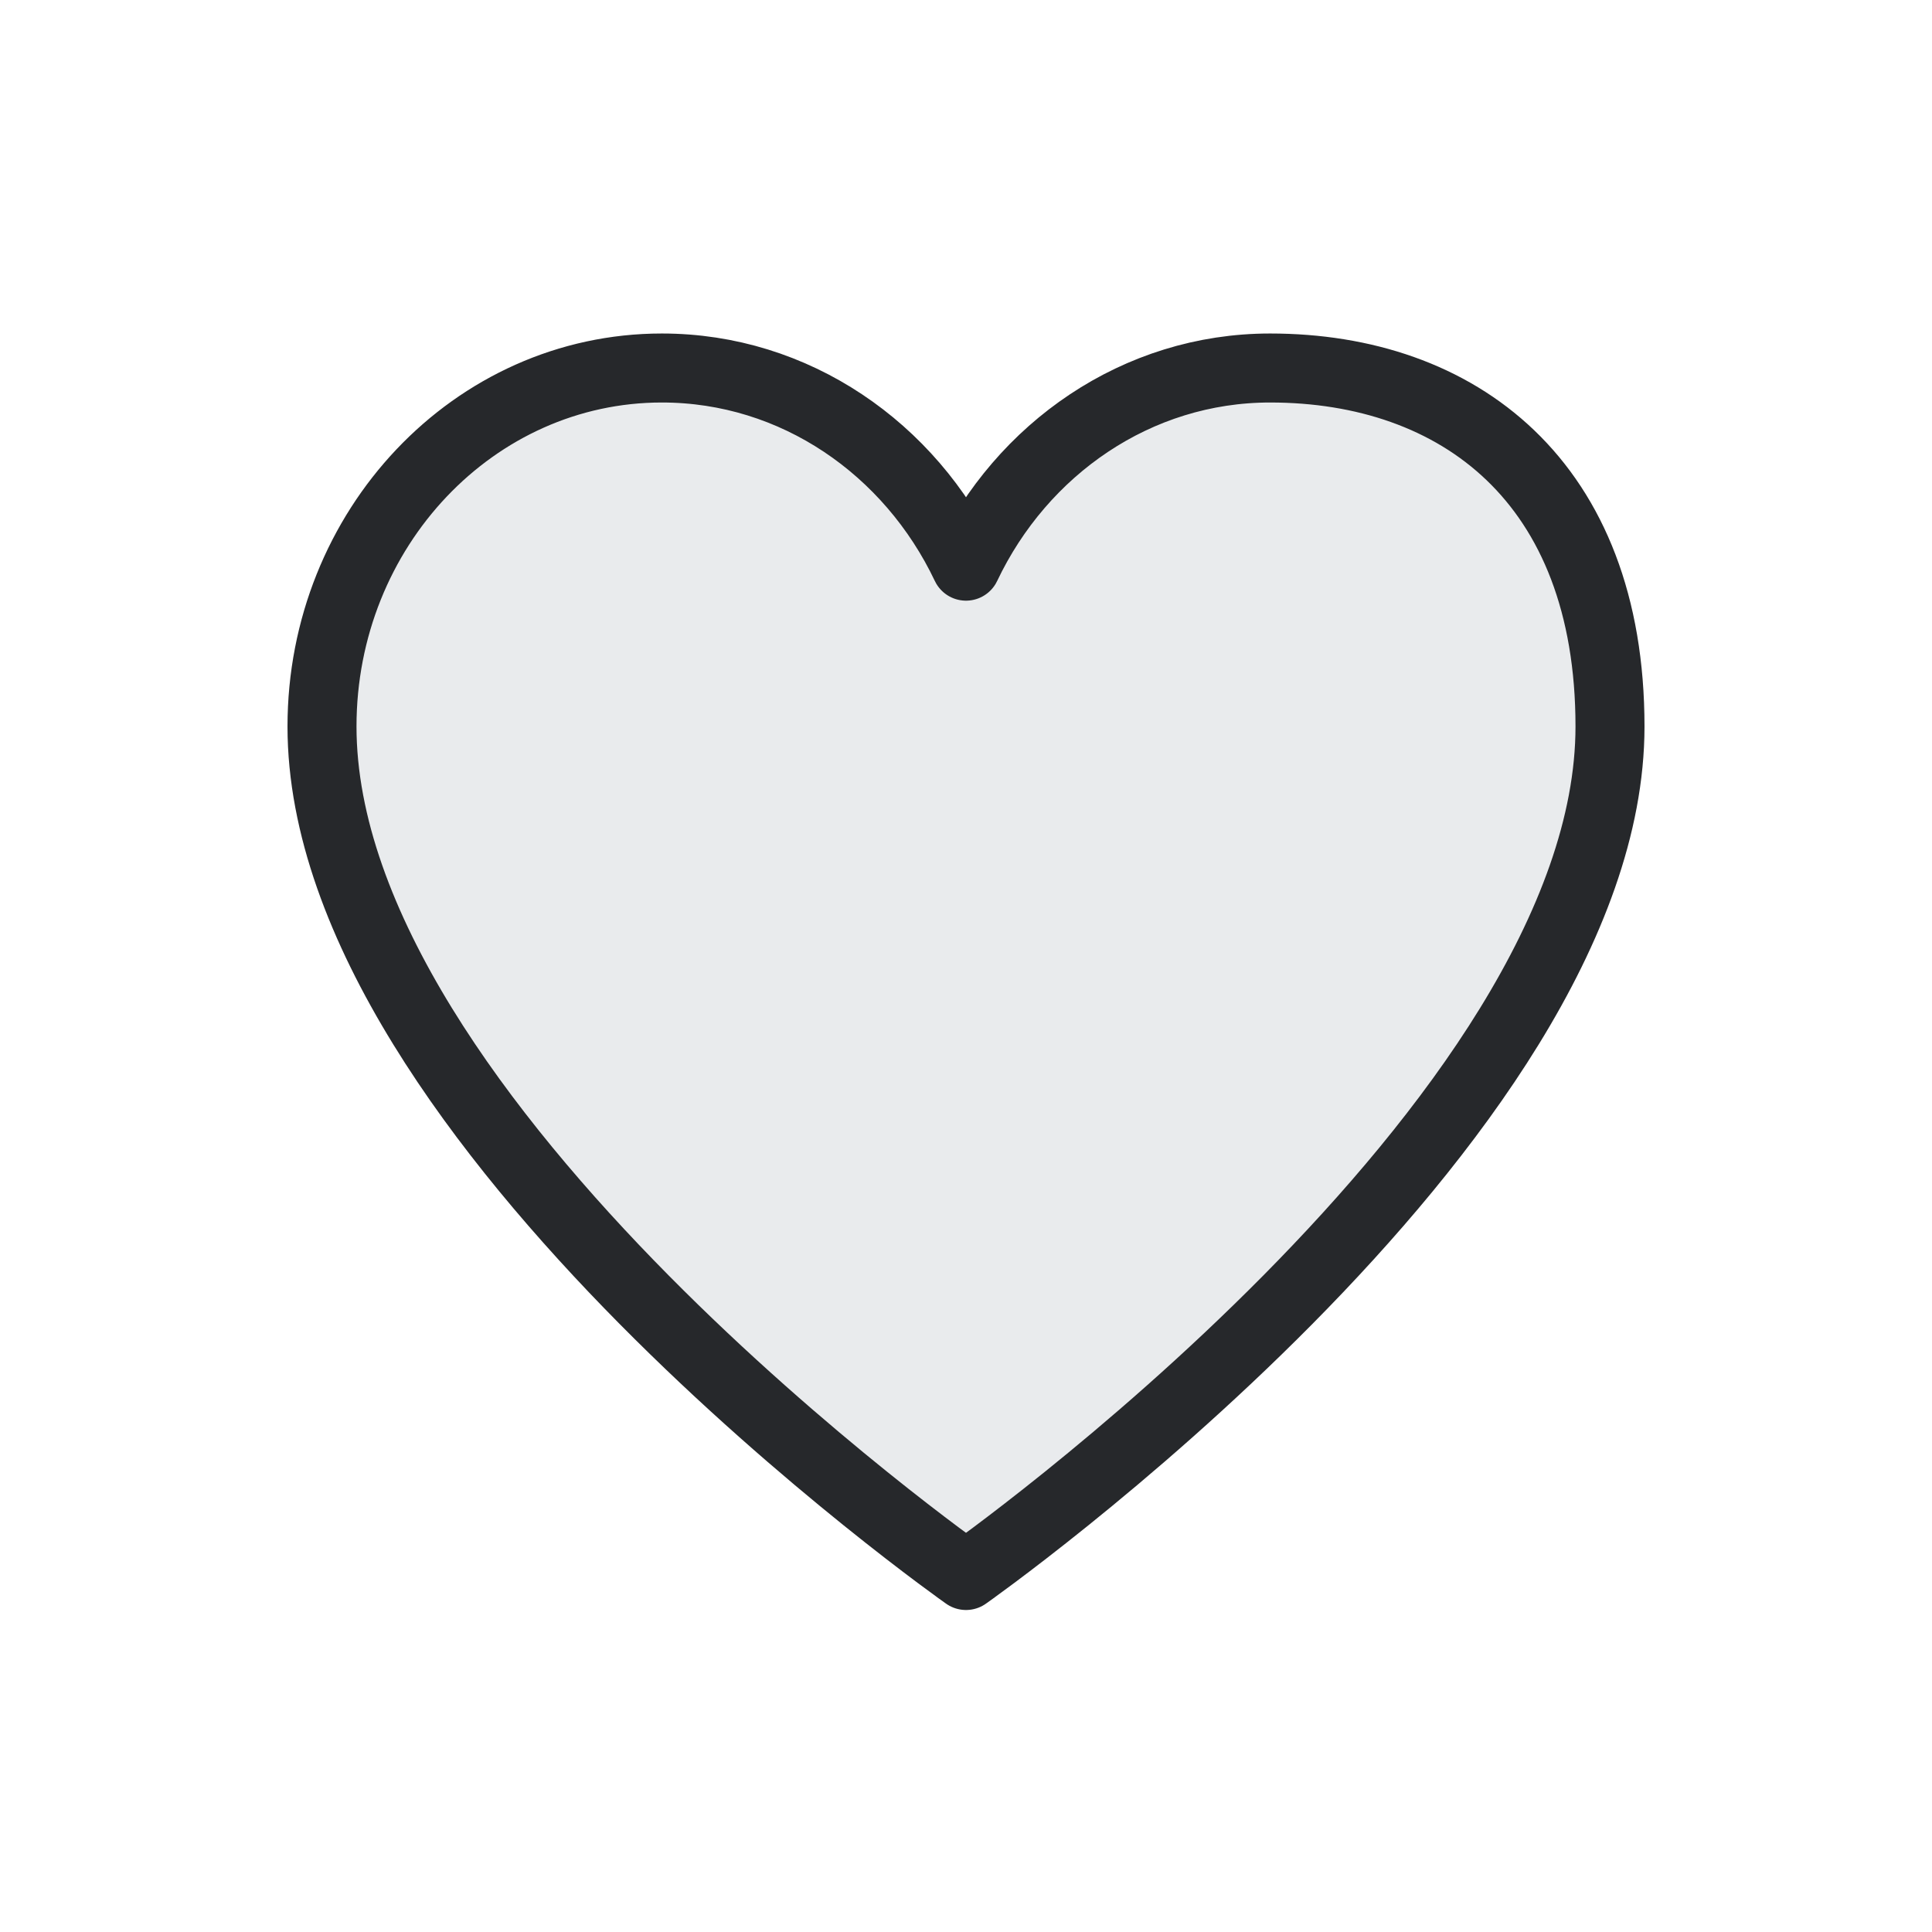
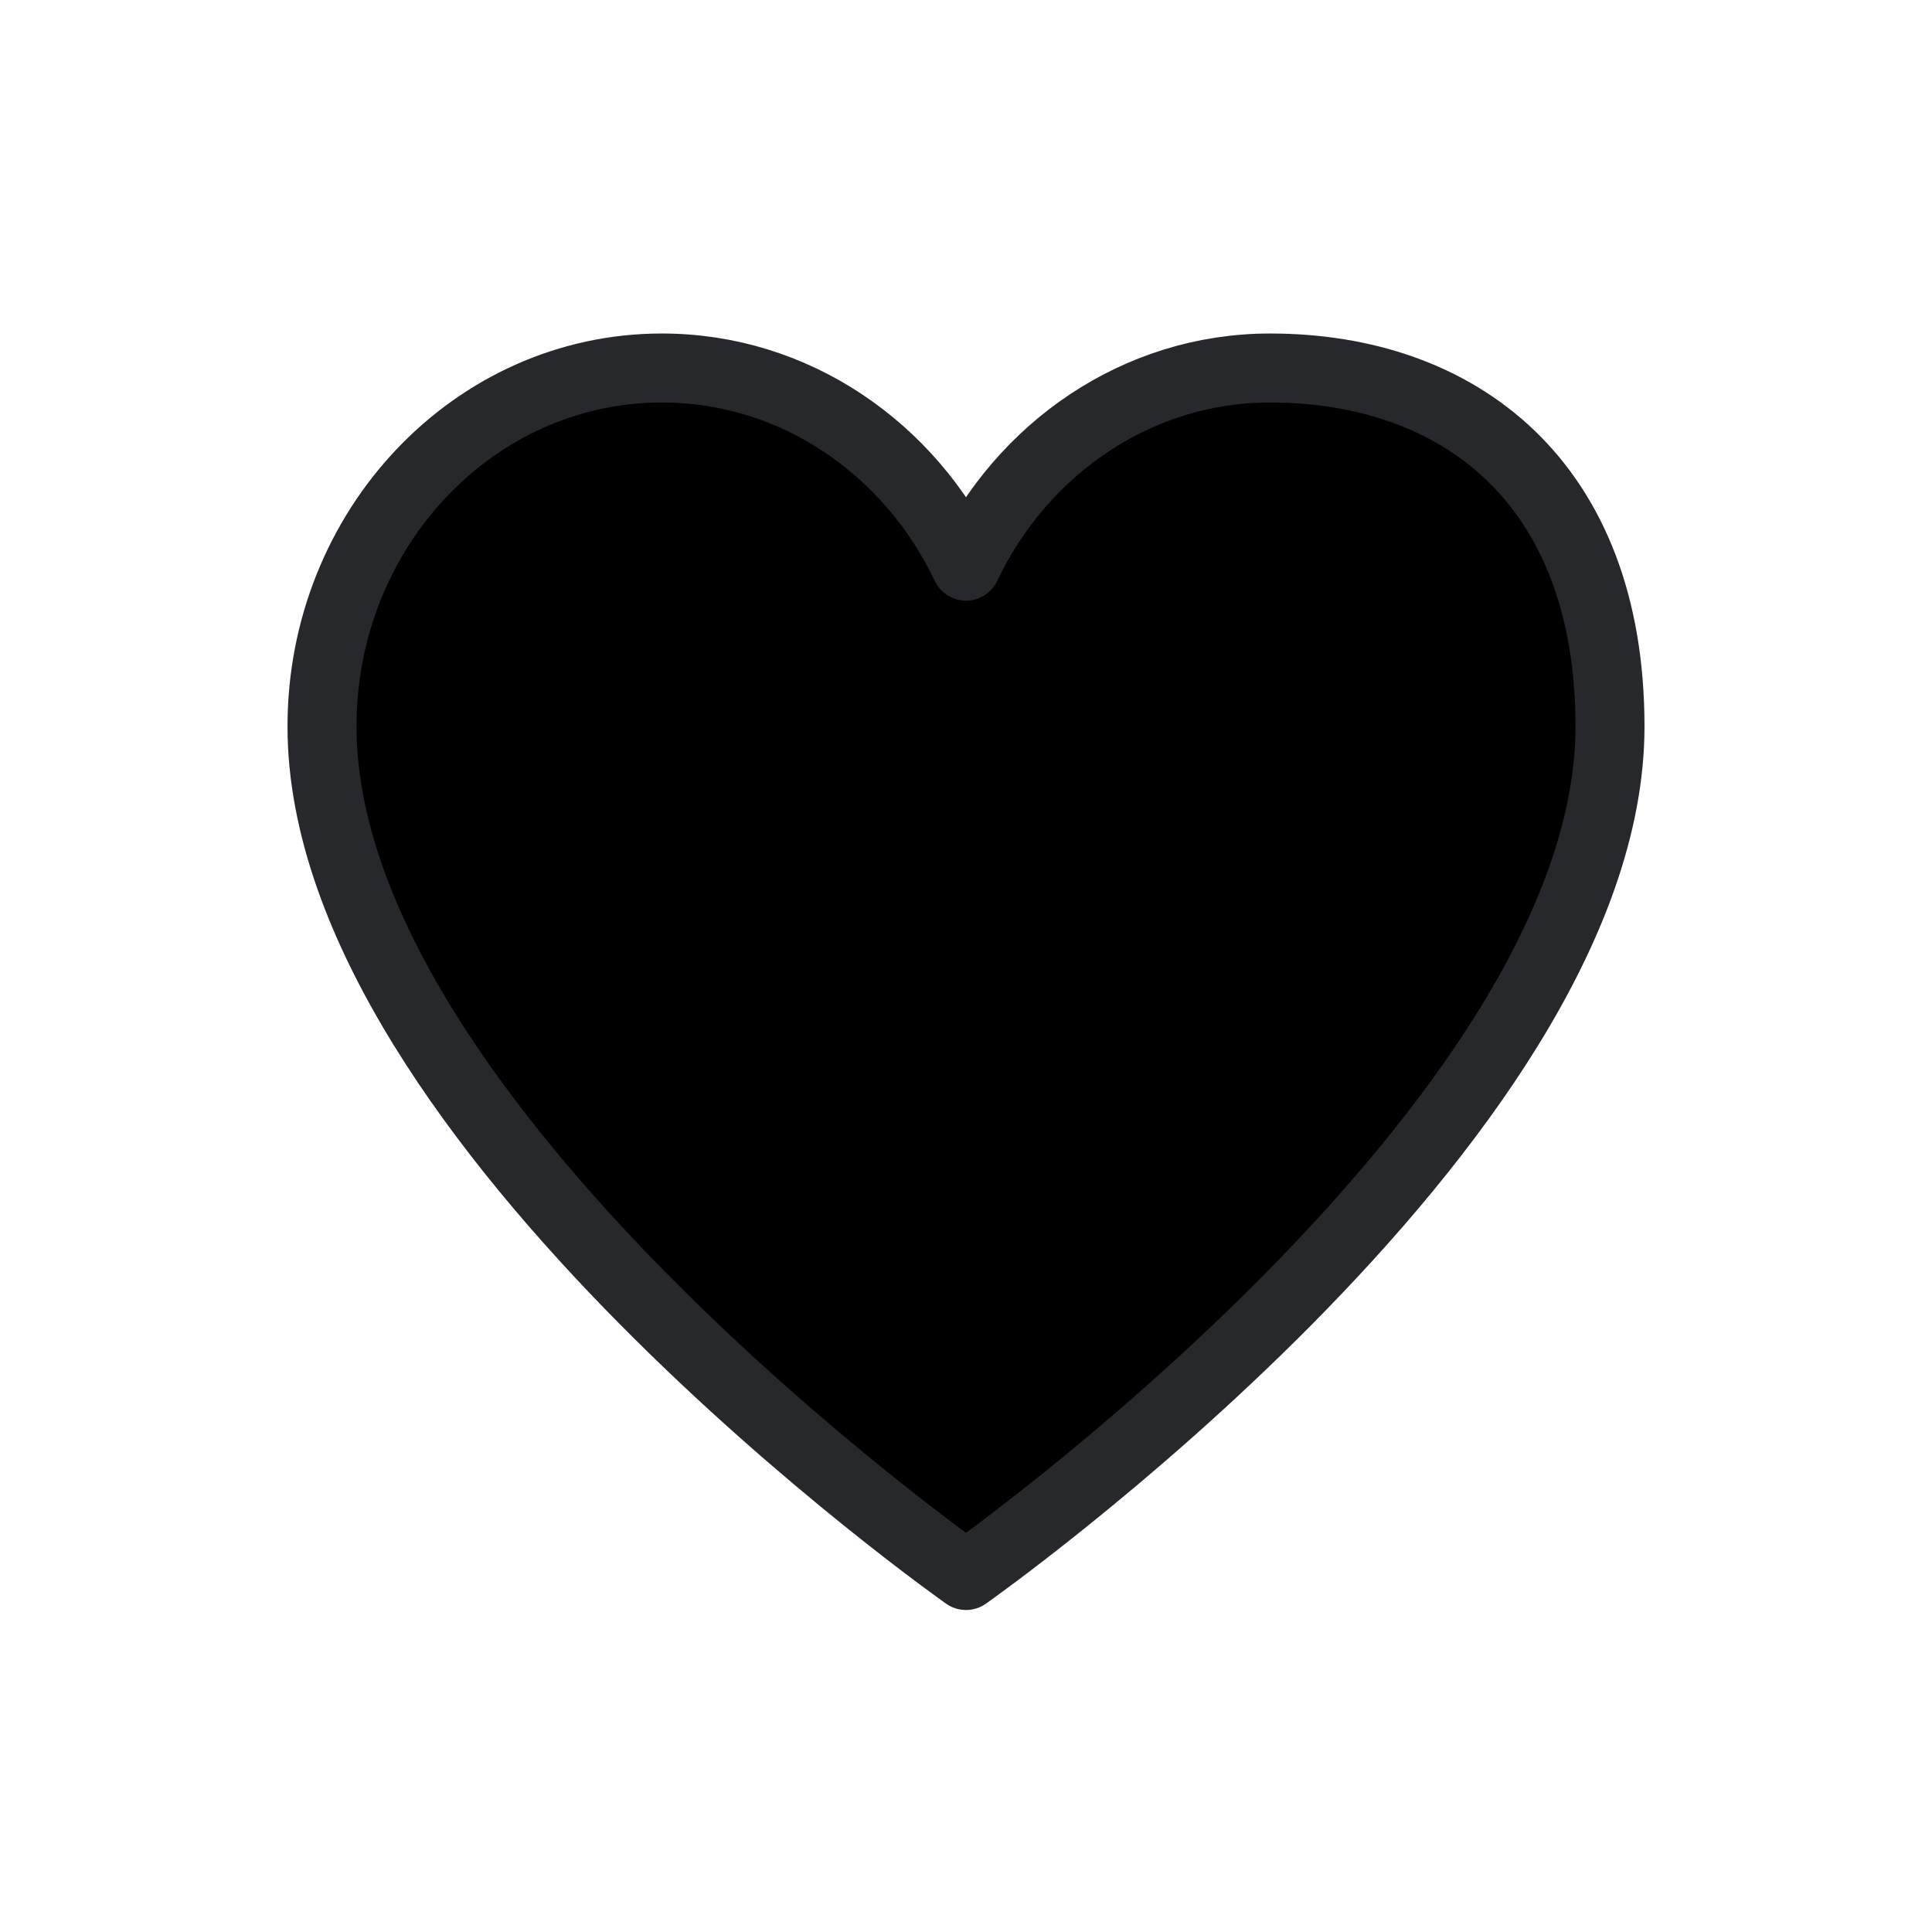
- <svg xmlns="http://www.w3.org/2000/svg" width="42" height="42" viewBox="0 0 42 42" fill="none">
-   <path d="M14.389 8C10.309 8 7 11.49 7 15.793C7 24.406 21 34.25 21 34.25C21 34.25 35 24.406 35 15.793C35 10.461 31.691 8 27.611 8C24.718 8 22.213 9.754 21 12.308C19.787 9.754 17.282 8 14.389 8Z" fill="#E9EBED" stroke="#26282B" stroke-width="1.5" stroke-linecap="round" stroke-linejoin="round" />
+ <svg xmlns="http://www.w3.org/2000/svg" width="42" height="42" viewBox="0 0 42 42">
+   <path d="M14.389 8C10.309 8 7 11.49 7 15.793C7 24.406 21 34.25 21 34.25C21 34.25 35 24.406 35 15.793C35 10.461 31.691 8 27.611 8C24.718 8 22.213 9.754 21 12.308C19.787 9.754 17.282 8 14.389 8Z" fill="current" stroke="#26282B" stroke-width="1.5" stroke-linecap="round" stroke-linejoin="round" />
</svg>
